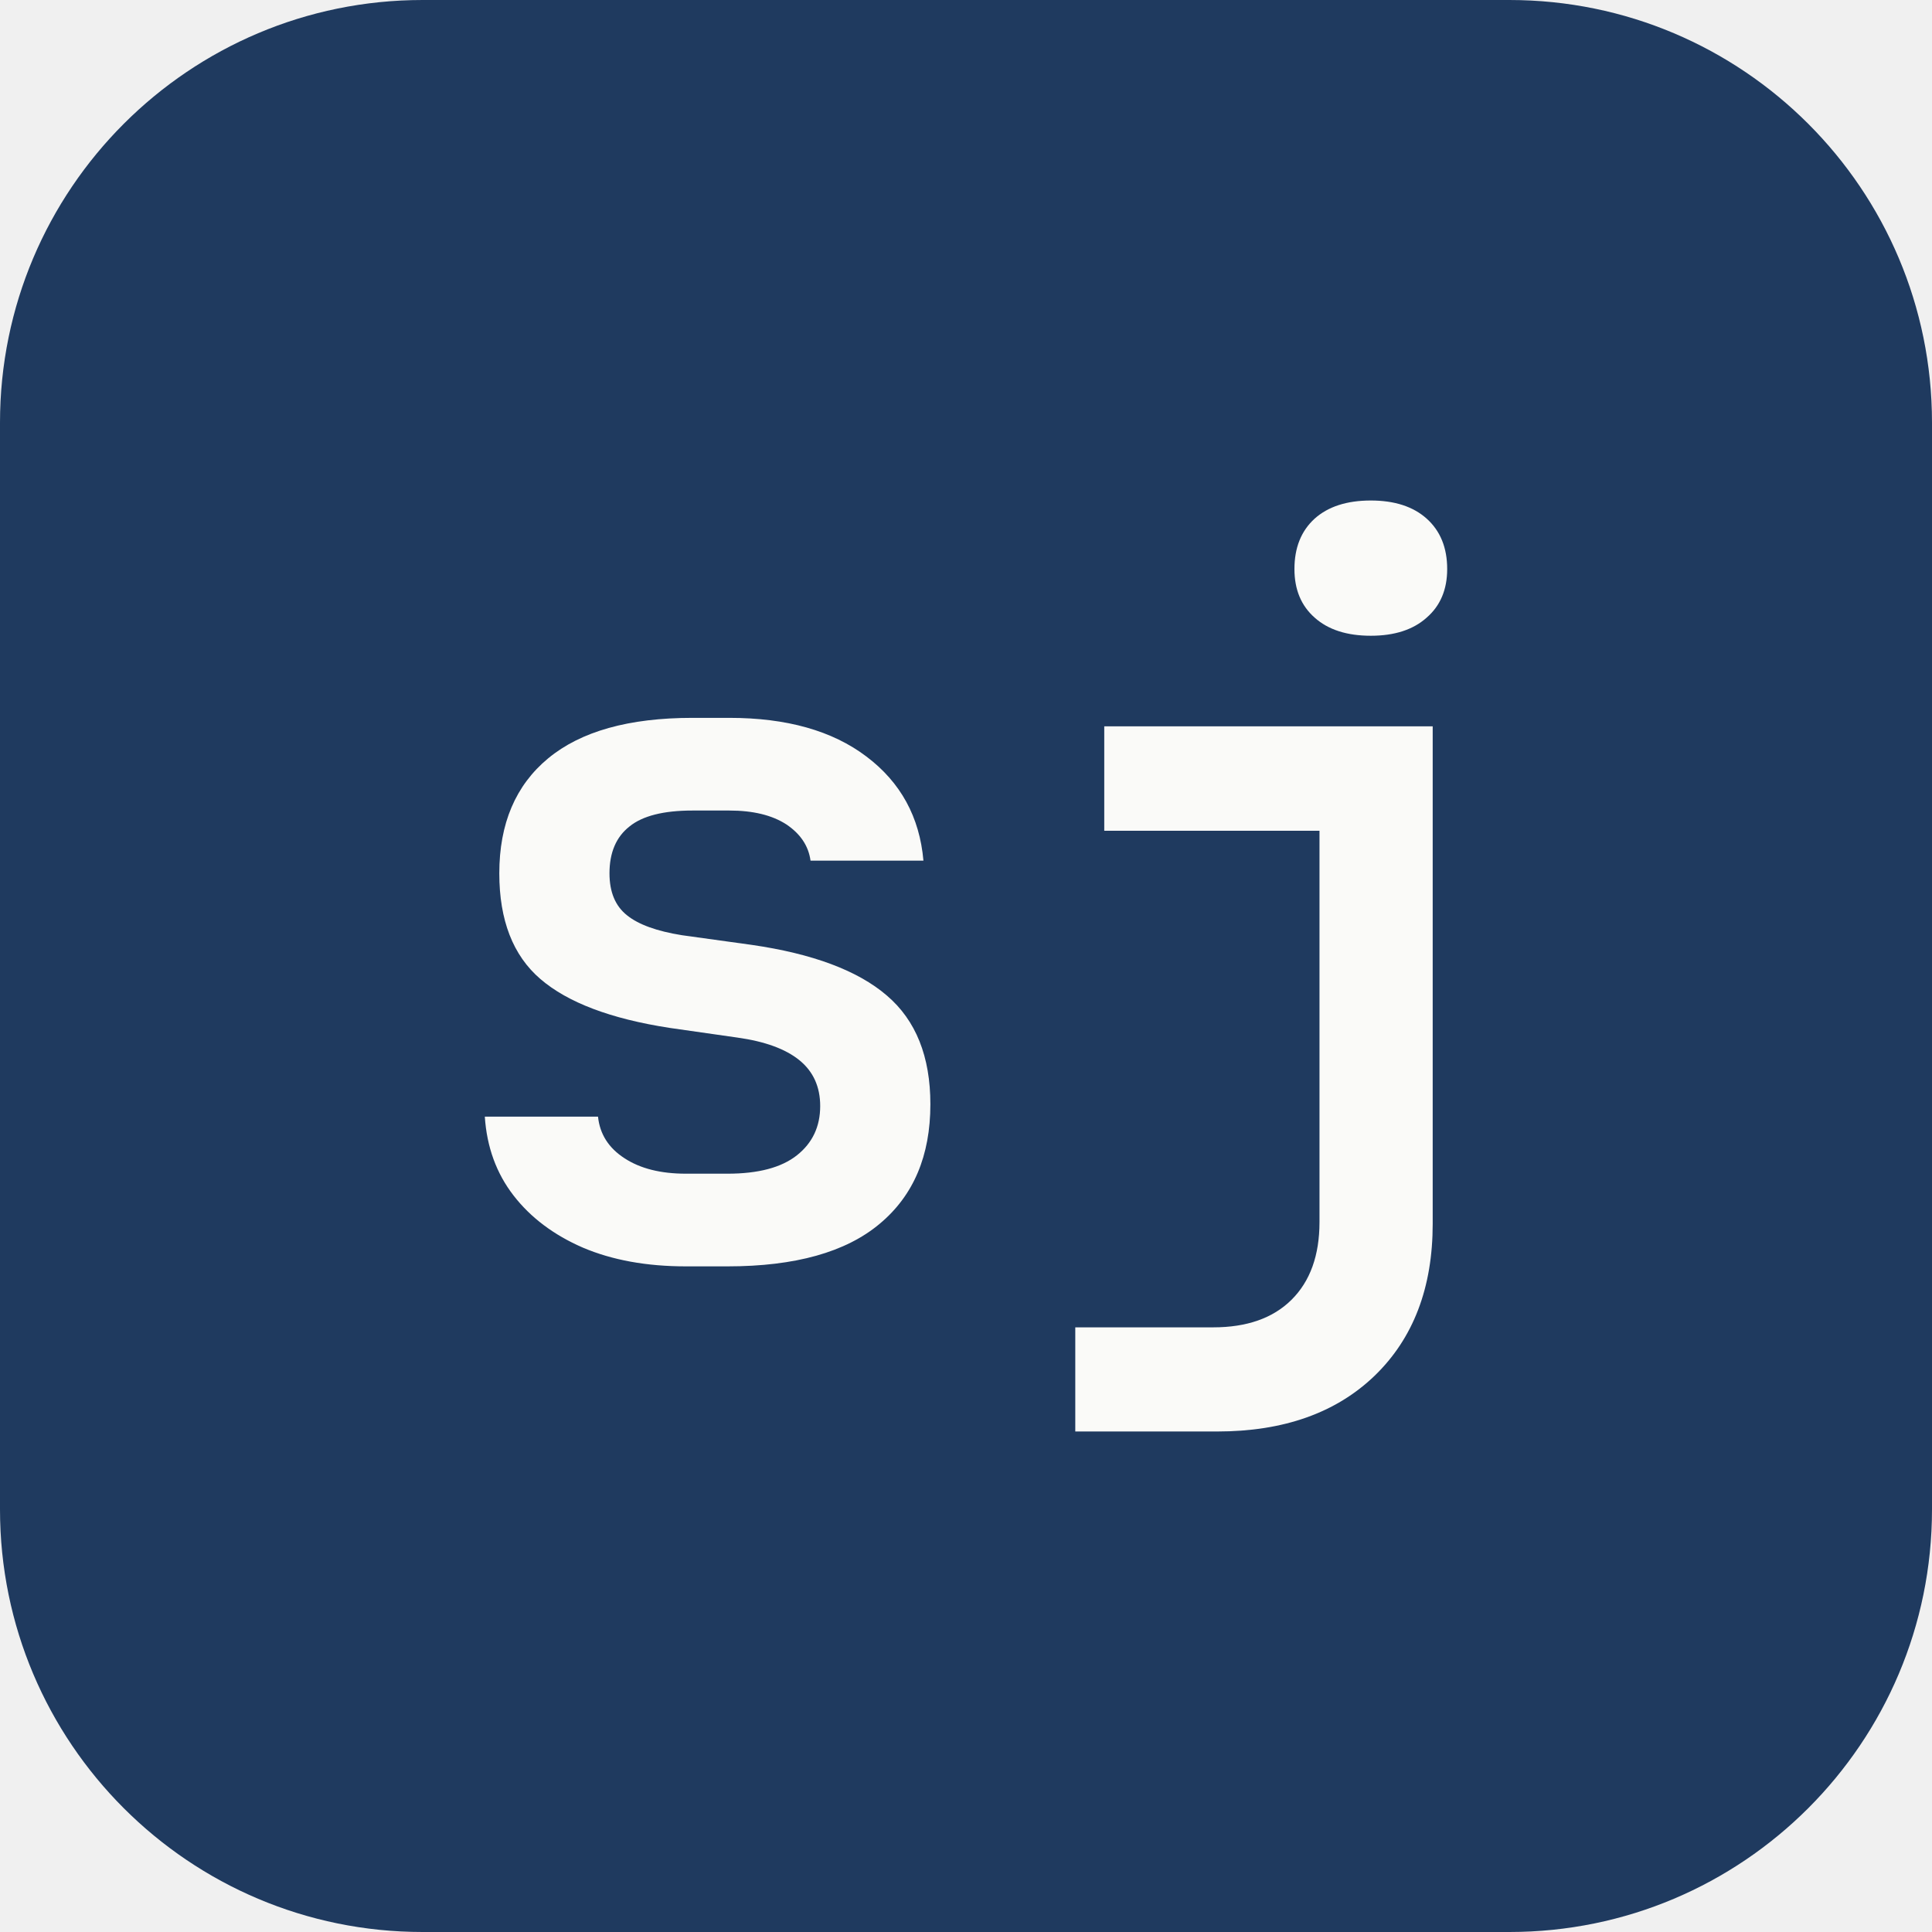
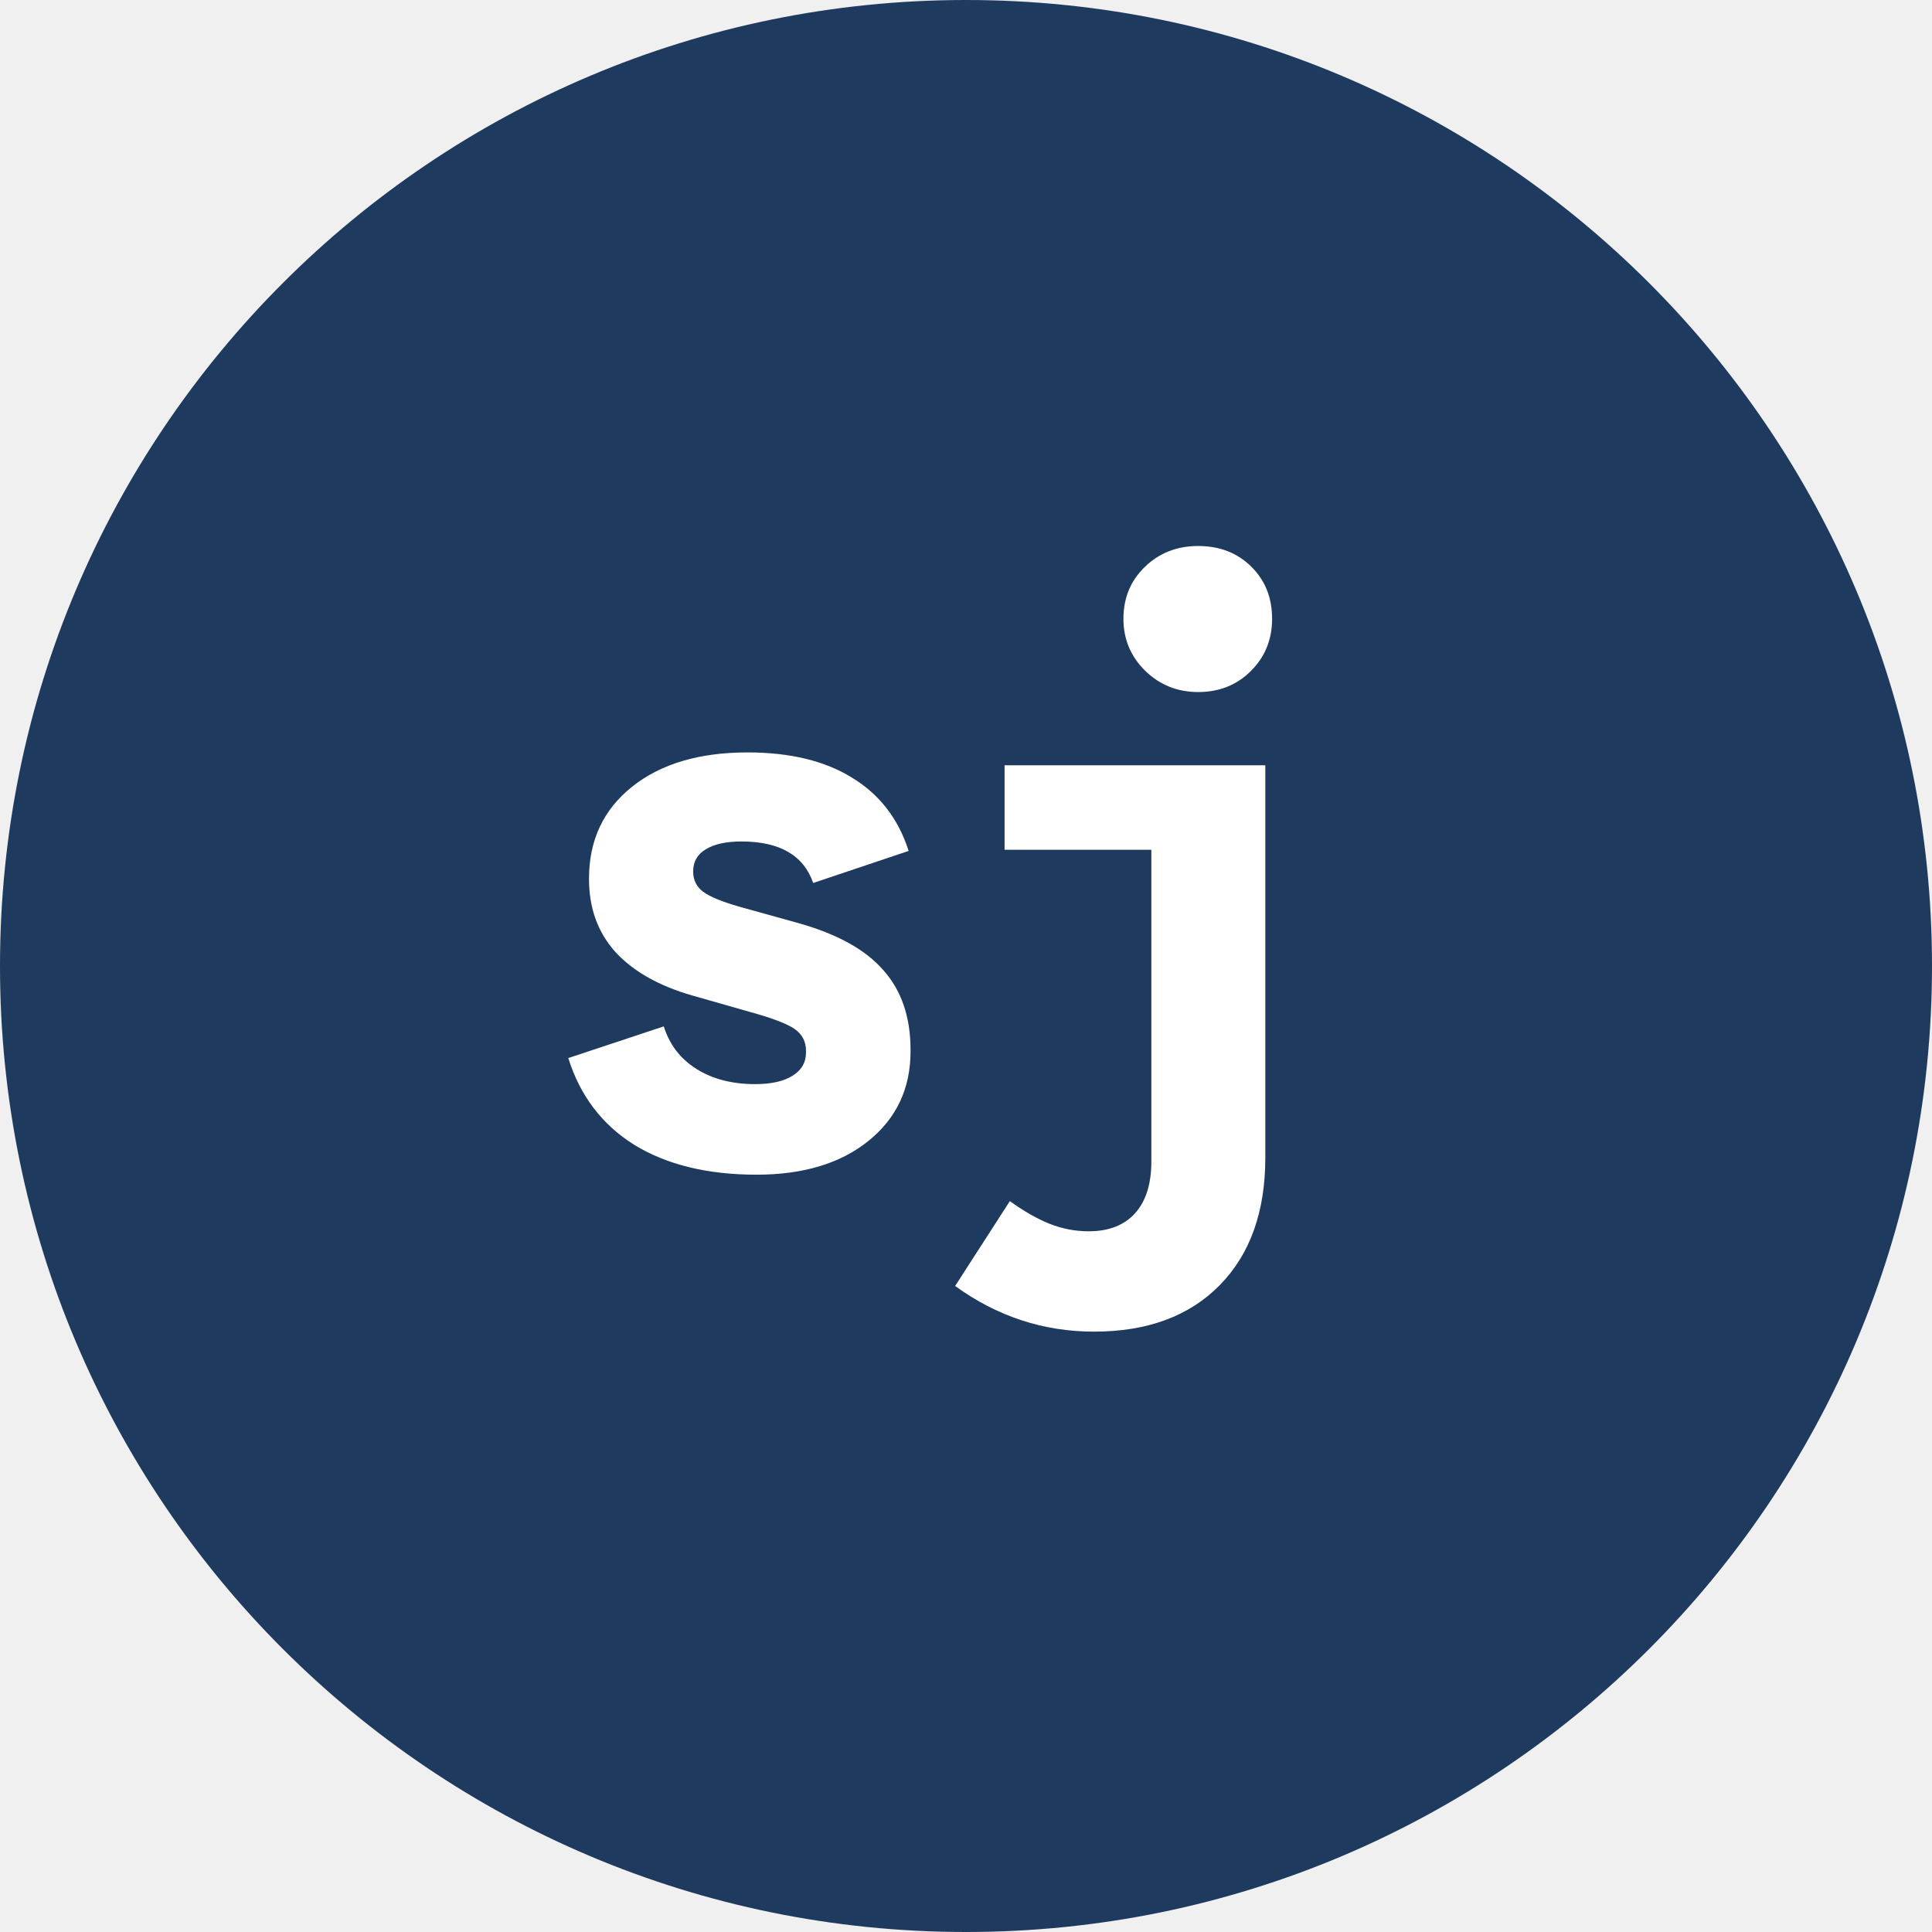
- <svg xmlns="http://www.w3.org/2000/svg" viewBox="0 0 64 64" role="img" aria-label="Sebastián Jaque">
-   <rect class="bg" width="64" height="64" rx="14" fill="#1F3A5F" />
-   <path class="fg" d="M24.10 41.95L22.72 41.95Q20.77 41.95 19.31 41.33Q17.86 40.70 17.01 39.60Q16.16 38.50 16.06 36.99L19.81 36.99Q19.90 37.86 20.69 38.37Q21.47 38.88 22.72 38.88L24.10 38.88Q25.63 38.88 26.40 38.27Q27.17 37.66 27.17 36.64Q27.17 35.68 26.48 35.12Q25.79 34.56 24.42 34.37L22.18 34.05Q19.26 33.60 17.90 32.43Q16.54 31.26 16.54 28.93Q16.54 26.46 18.16 25.12Q19.78 23.78 22.94 23.78L24.16 23.78Q27.01 23.78 28.70 25.06Q30.40 26.34 30.59 28.51L26.85 28.51Q26.75 27.78 26.05 27.31Q25.34 26.85 24.16 26.85L22.94 26.85Q21.50 26.85 20.85 27.38Q20.19 27.90 20.19 28.93Q20.19 29.86 20.77 30.32Q21.34 30.78 22.59 30.98L24.90 31.30Q27.94 31.74 29.38 32.98Q30.82 34.21 30.82 36.58Q30.82 39.14 29.14 40.54Q27.46 41.95 24.10 41.95M40.32 47.42L35.62 47.42L35.62 43.97L40.19 43.97Q41.86 43.97 42.78 43.06Q43.71 42.14 43.71 40.48L43.71 27.52L36.58 27.52L36.58 24.06L47.46 24.06L47.46 40.54Q47.46 43.71 45.54 45.57Q43.62 47.42 40.32 47.42M45.41 21.06Q44.22 21.06 43.55 20.46Q42.88 19.87 42.88 18.85Q42.88 17.79 43.55 17.18Q44.22 16.58 45.41 16.58Q46.59 16.58 47.26 17.18Q47.94 17.79 47.94 18.85Q47.94 19.87 47.26 20.46Q46.59 21.06 45.41 21.06" fill="#FAFAF8" />
+ <svg xmlns="http://www.w3.org/2000/svg" width="64" height="64" viewBox="0 0 64 64" fill="none">
+   <g clip-path="url(#clip0_1_14)">
+     <path d="M50 0H14C6.268 0 0 6.268 0 14V50C0 57.732 6.268 64 14 64H50C57.732 64 64 57.732 64 50V14C64 6.268 57.732 0 50 0Z" fill="#1F3A5F" />
+     <path d="M25.062 38.913C23.438 38.913 22.087 38.583 21.012 37.925C19.946 37.258 19.217 36.3 18.825 35.05L21.988 34C22.179 34.608 22.542 35.079 23.075 35.413C23.608 35.746 24.254 35.913 25.012 35.913C25.546 35.913 25.958 35.821 26.25 35.638C26.55 35.454 26.7 35.196 26.7 34.862V34.812C26.7 34.504 26.575 34.263 26.325 34.087C26.075 33.913 25.571 33.721 24.812 33.513L22.925 32.975C21.825 32.658 20.979 32.179 20.387 31.538C19.804 30.887 19.512 30.083 19.512 29.125V29.1C19.512 27.833 19.988 26.821 20.938 26.062C21.887 25.304 23.163 24.925 24.762 24.925C26.171 24.925 27.325 25.204 28.225 25.762C29.133 26.312 29.758 27.121 30.1 28.188L26.938 29.25C26.621 28.333 25.829 27.875 24.562 27.875C24.054 27.875 23.658 27.962 23.375 28.137C23.1 28.304 22.962 28.546 22.962 28.863V28.875C22.962 29.15 23.071 29.371 23.288 29.538C23.512 29.704 23.917 29.871 24.5 30.038L26.387 30.562C27.696 30.921 28.65 31.442 29.25 32.125C29.858 32.8 30.163 33.683 30.163 34.775V34.825C30.163 36.058 29.696 37.05 28.762 37.8C27.837 38.542 26.604 38.913 25.062 38.913ZM36.24 44.112C34.565 44.112 33.032 43.608 31.64 42.6L33.453 39.788C33.911 40.121 34.349 40.371 34.765 40.538C35.182 40.704 35.615 40.788 36.065 40.788C36.732 40.788 37.244 40.587 37.603 40.188C37.961 39.788 38.14 39.217 38.14 38.475V25.35H41.915V38.35C41.915 40.142 41.411 41.55 40.403 42.575C39.394 43.6 38.007 44.112 36.24 44.112ZM33.278 28.15V25.35H40.965V28.15H33.278ZM39.69 22.925C39.007 22.925 38.424 22.692 37.94 22.225C37.457 21.75 37.215 21.175 37.215 20.5C37.215 19.808 37.453 19.233 37.928 18.775C38.403 18.317 38.99 18.087 39.69 18.087C40.407 18.087 40.994 18.317 41.453 18.775C41.911 19.225 42.14 19.8 42.14 20.5C42.14 21.183 41.907 21.758 41.44 22.225C40.974 22.692 40.39 22.925 39.69 22.925Z" fill="white" />
+   </g>
+   <defs>
+     <clipPath id="clip0_1_14">
+       <rect width="64" height="64" rx="32" fill="white" />
+     </clipPath>
+   </defs>
</svg>
